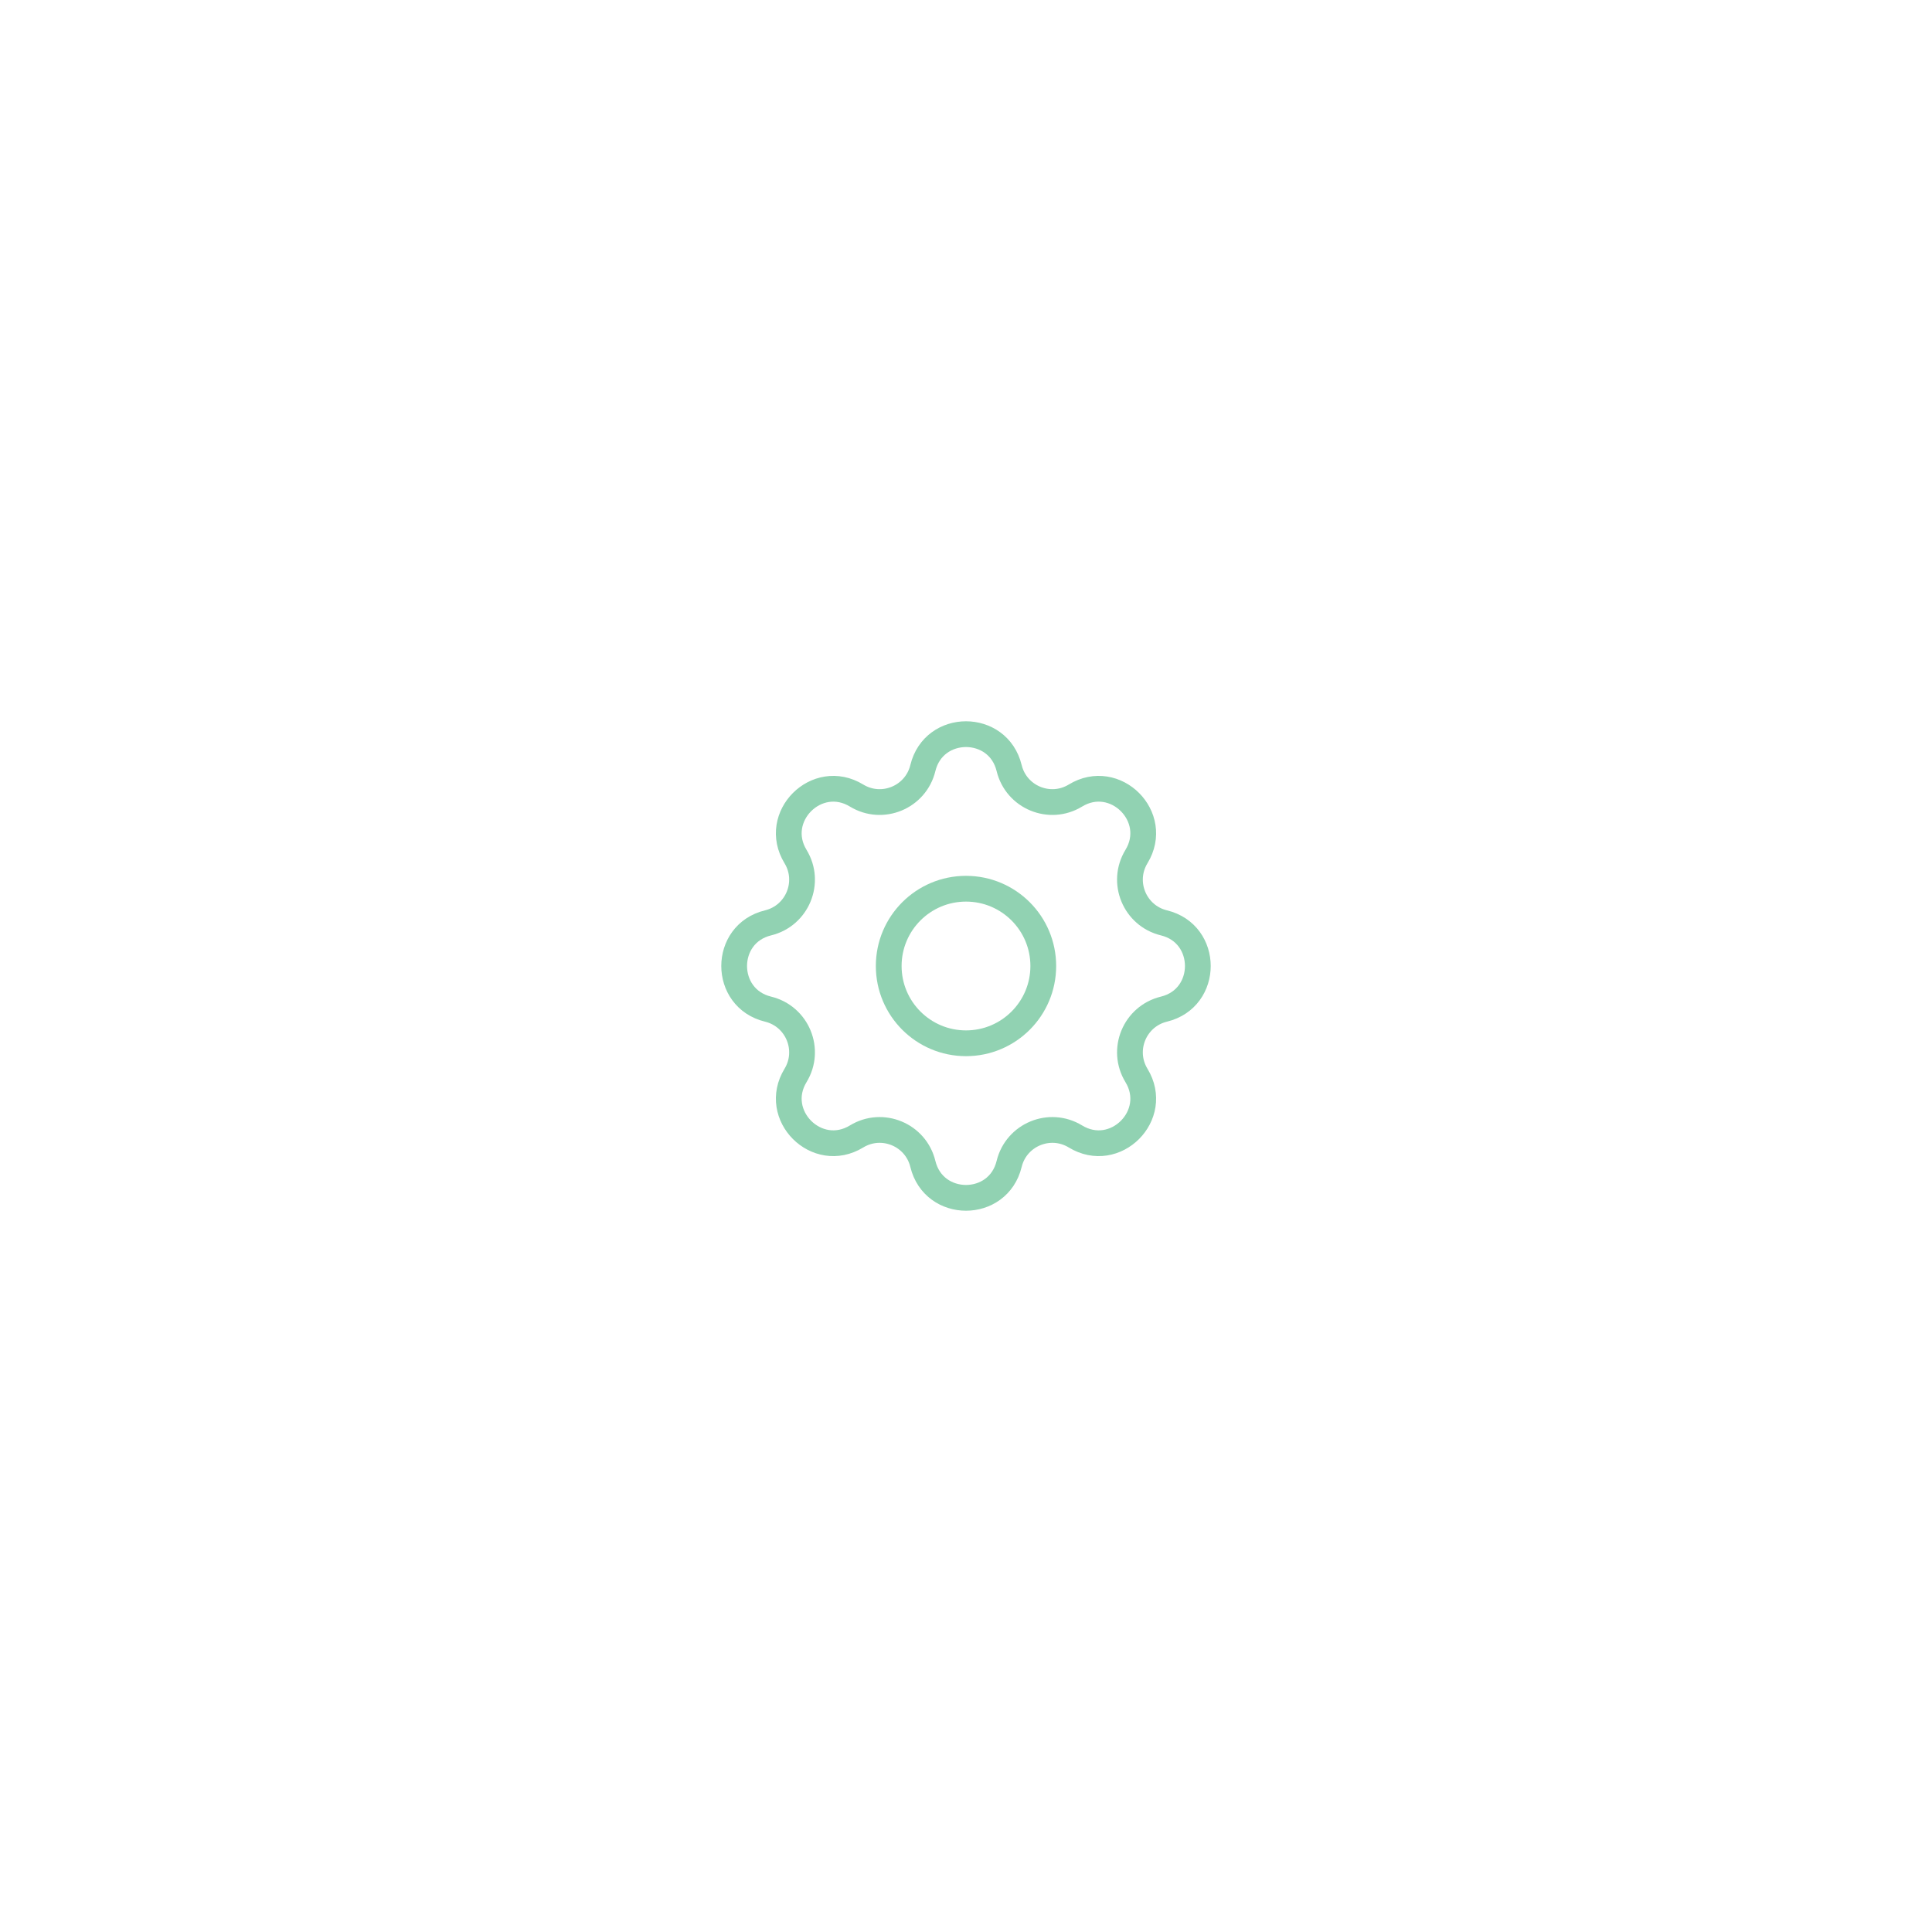
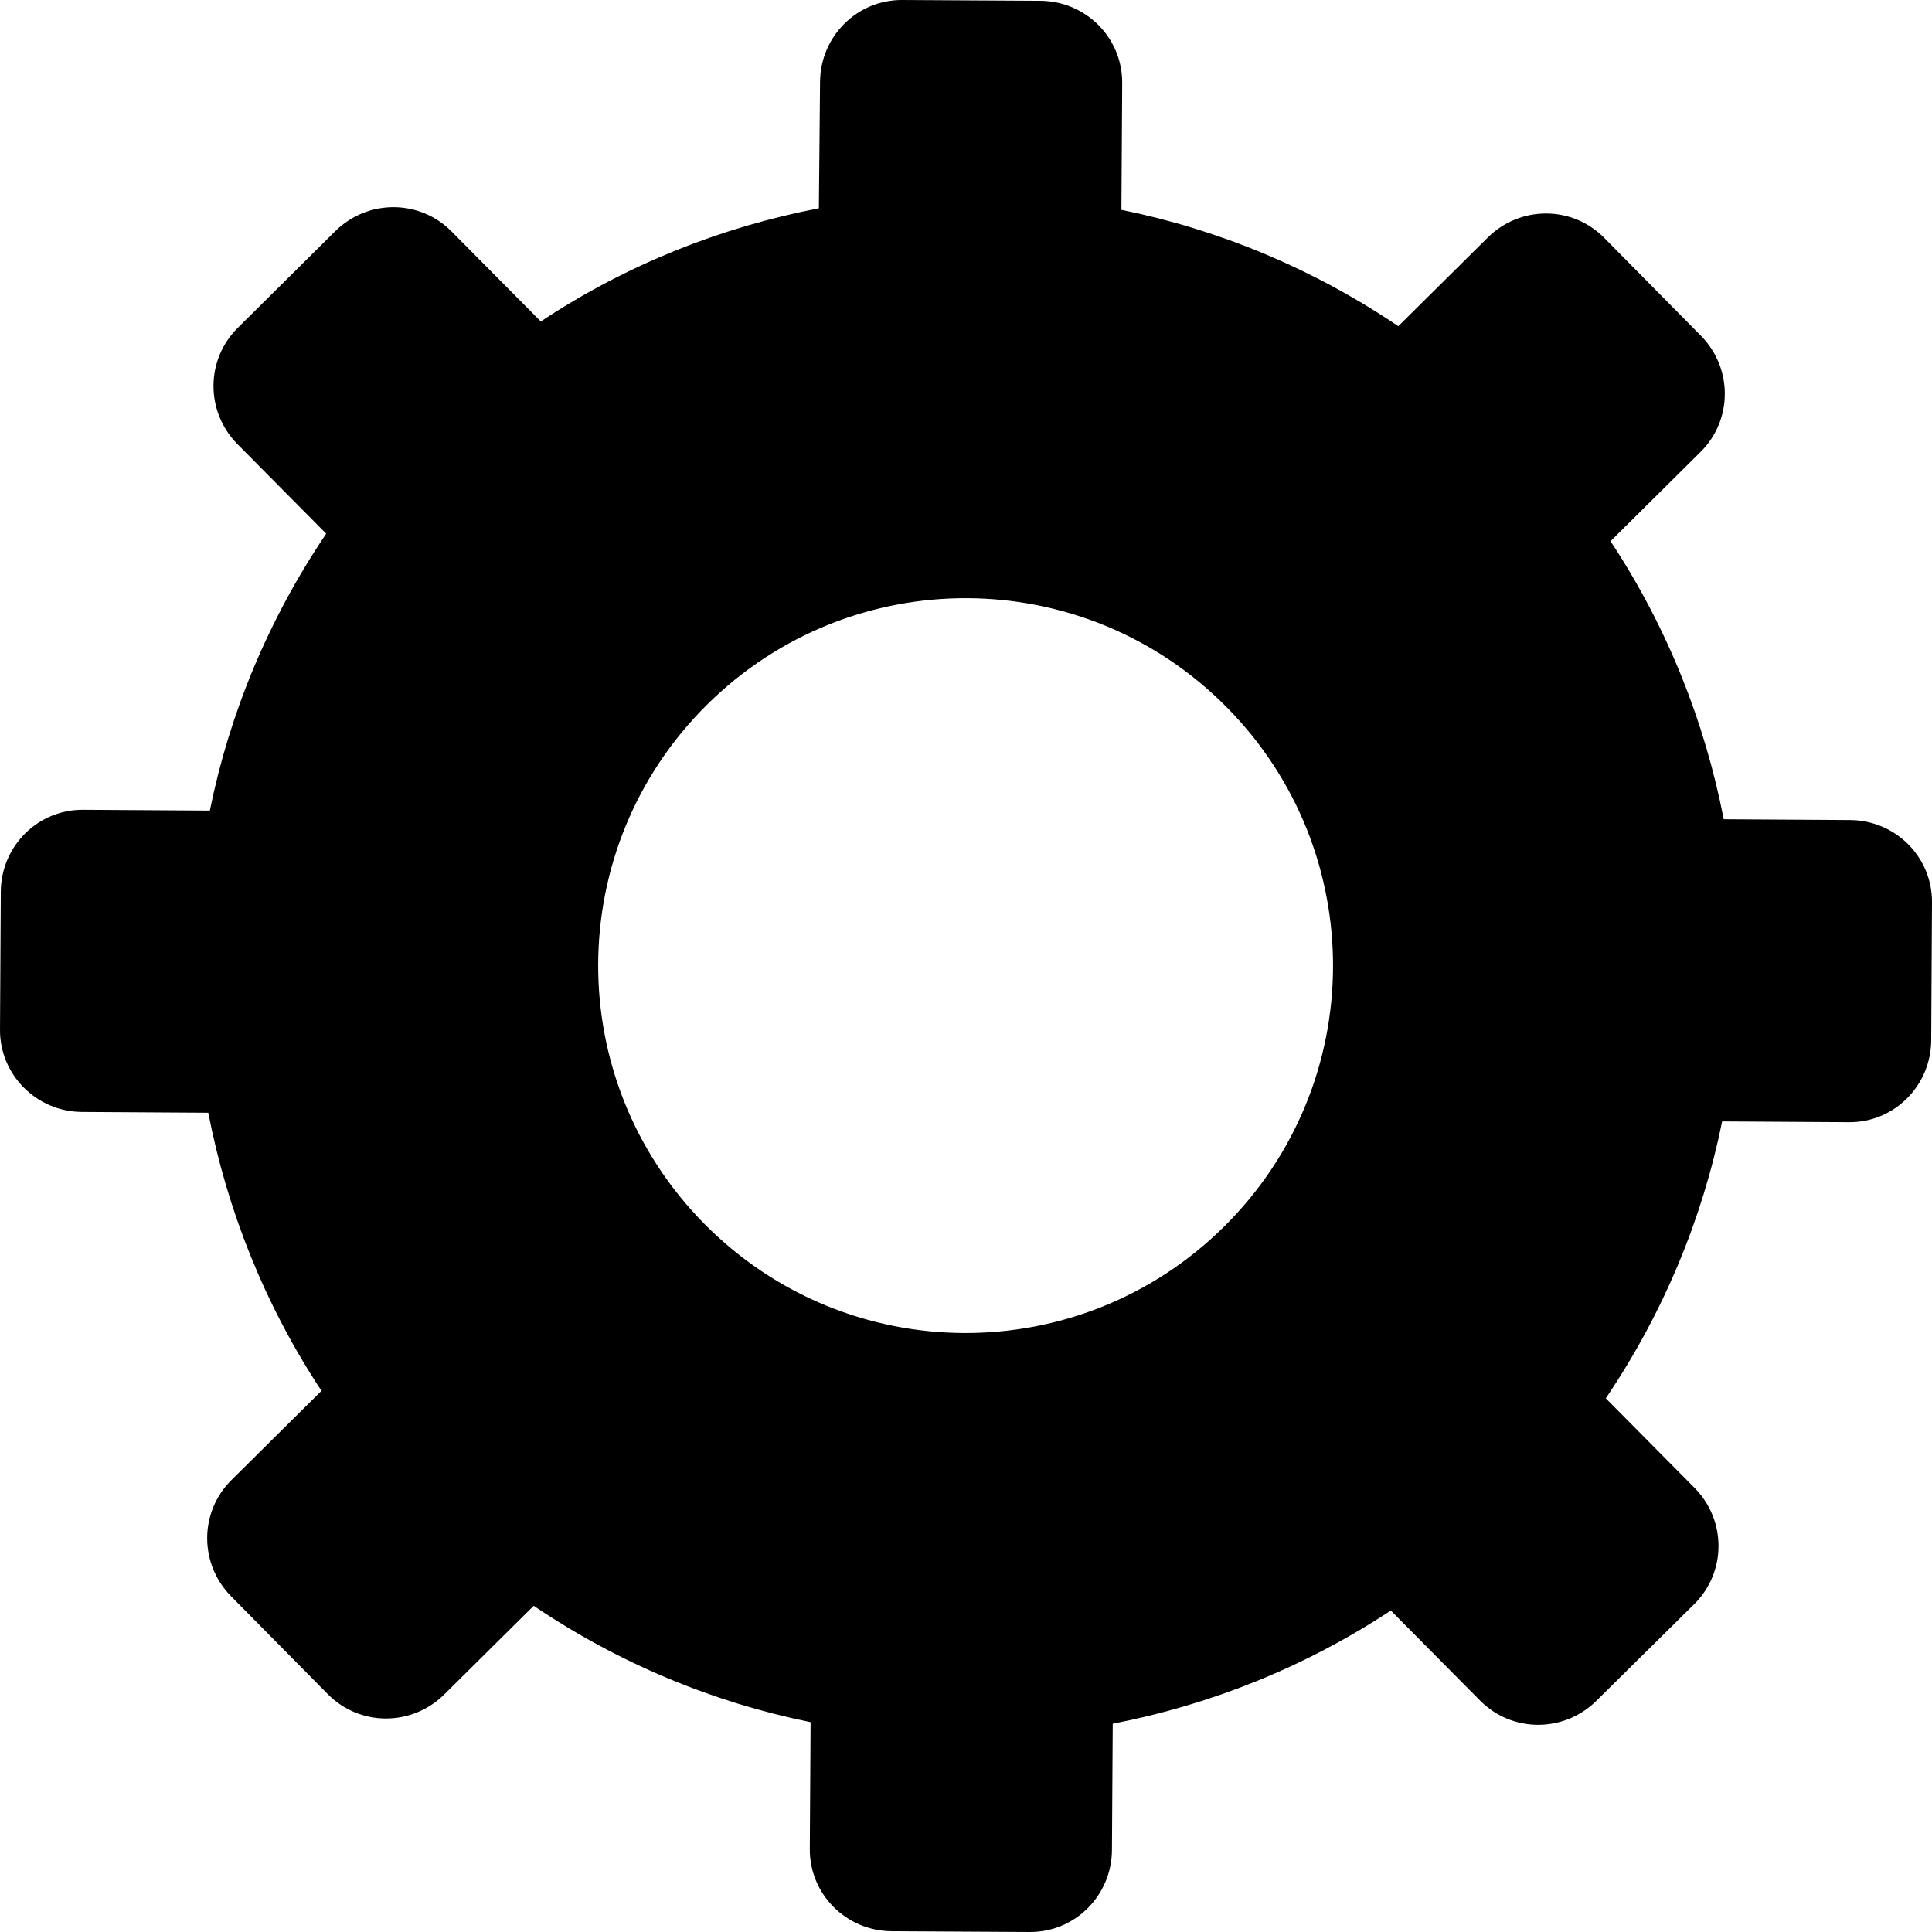
- <svg xmlns="http://www.w3.org/2000/svg" width="75" height="75" viewBox="0 0 75 75" fill="none">
-   <path d="M35.825 29.817C36.251 28.061 38.749 28.061 39.175 29.817C39.451 30.952 40.751 31.49 41.748 30.883C43.291 29.942 45.058 31.709 44.117 33.252C43.51 34.249 44.048 35.549 45.183 35.825C46.939 36.251 46.939 38.749 45.183 39.175C44.048 39.451 43.51 40.751 44.117 41.748C45.058 43.291 43.291 45.058 41.748 44.117C40.751 43.51 39.451 44.048 39.175 45.183C38.749 46.939 36.251 46.939 35.825 45.183C35.549 44.048 34.249 43.51 33.252 44.117C31.709 45.058 29.942 43.291 30.883 41.748C31.49 40.751 30.952 39.451 29.817 39.175C28.061 38.749 28.061 36.251 29.817 35.825C30.952 35.549 31.49 34.249 30.883 33.252C29.942 31.709 31.709 29.942 33.252 30.883C34.249 31.49 35.549 30.952 35.825 29.817Z" stroke="#91D2B2" stroke-linecap="round" stroke-linejoin="round" />
-   <path d="M40.5 37.5C40.5 39.157 39.157 40.5 37.5 40.5C35.843 40.5 34.5 39.157 34.5 37.5C34.5 35.843 35.843 34.5 37.5 34.5C39.157 34.5 40.5 35.843 40.5 37.5Z" stroke="#91D2B2" stroke-linecap="round" stroke-linejoin="round" />
+ <svg xmlns="http://www.w3.org/2000/svg" fill="#000000" height="800px" width="800px" version="1.1" id="Capa_1" viewBox="0 0 489.802 489.802" xml:space="preserve">
+   <g>
+     <path d="M20.701,281.901l32.1,0.2c4.8,24.7,14.3,48.7,28.7,70.5l-22.8,22.6c-8.2,8.1-8.2,21.2-0.2,29.4l24.6,24.9   c8.1,8.2,21.2,8.2,29.4,0.2l22.8-22.6c21.6,14.6,45.5,24.5,70.2,29.5l-0.2,32.1c-0.1,11.5,9.2,20.8,20.7,20.9l35,0.2   c11.5,0.1,20.8-9.2,20.9-20.7l0.2-32.1c24.7-4.8,48.7-14.3,70.5-28.7l22.6,22.8c8.1,8.2,21.2,8.2,29.4,0.2l24.9-24.6   c8.2-8.1,8.2-21.2,0.2-29.4l-22.6-22.8c14.6-21.6,24.5-45.5,29.5-70.2l32.1,0.2c11.5,0.1,20.8-9.2,20.9-20.7l0.2-35   c0.1-11.5-9.2-20.8-20.7-20.9l-32.1-0.2c-4.8-24.7-14.3-48.7-28.7-70.5l22.8-22.6c8.2-8.1,8.2-21.2,0.2-29.4l-24.6-24.9   c-8.1-8.2-21.2-8.2-29.4-0.2l-22.8,22.6c-21.6-14.6-45.5-24.5-70.2-29.5l0.2-32.1c0.1-11.5-9.2-20.8-20.7-20.9l-35-0.2   c-11.5-0.1-20.8,9.2-20.9,20.7l-0.3,32.1c-24.8,4.8-48.8,14.3-70.5,28.7l-22.6-22.8c-8.1-8.2-21.2-8.2-29.4-0.2l-24.8,24.6   c-8.2,8.1-8.2,21.2-0.2,29.4l22.6,22.8c-14.6,21.6-24.5,45.5-29.5,70.2l-32.1-0.2c-11.5-0.1-20.8,9.2-20.9,20.7l-0.2,35   C-0.099,272.401,9.201,281.801,20.701,281.901z M179.301,178.601c36.6-36.2,95.5-35.9,131.7,0.7s35.9,95.5-0.7,131.7   s-95.5,35.9-131.7-0.7S142.701,214.801,179.301,178.601z" />
+   </g>
</svg>
